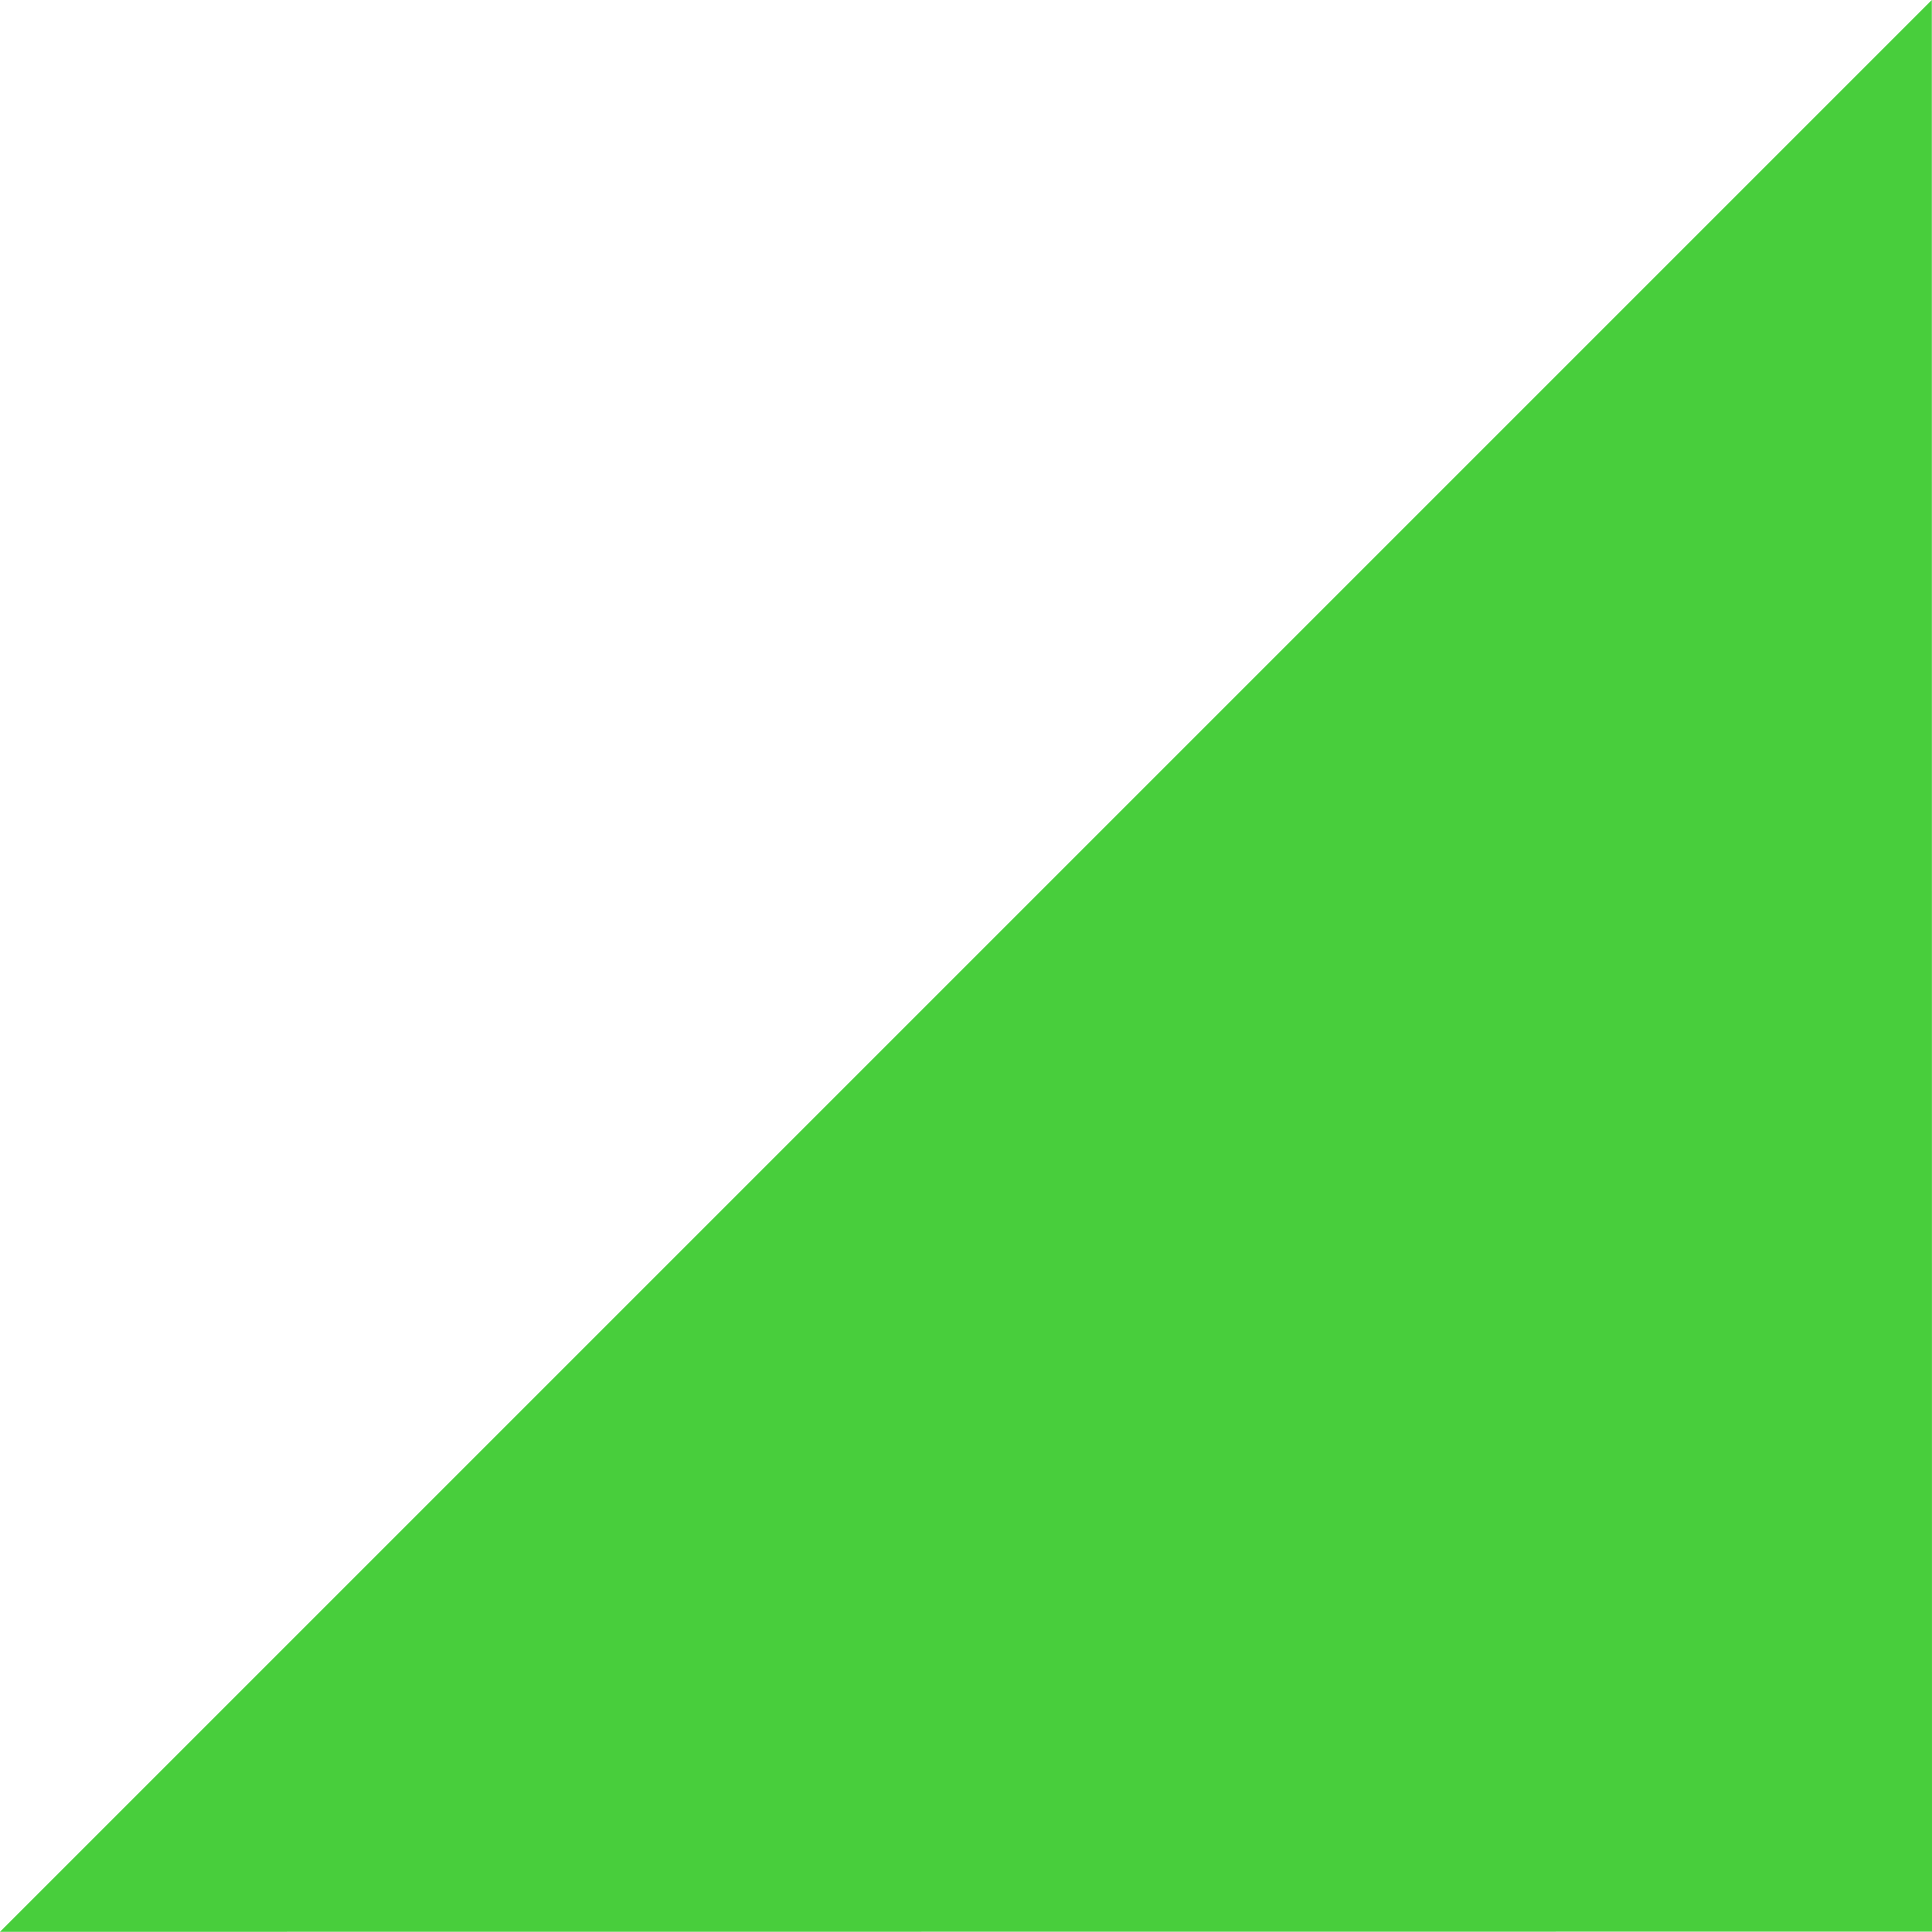
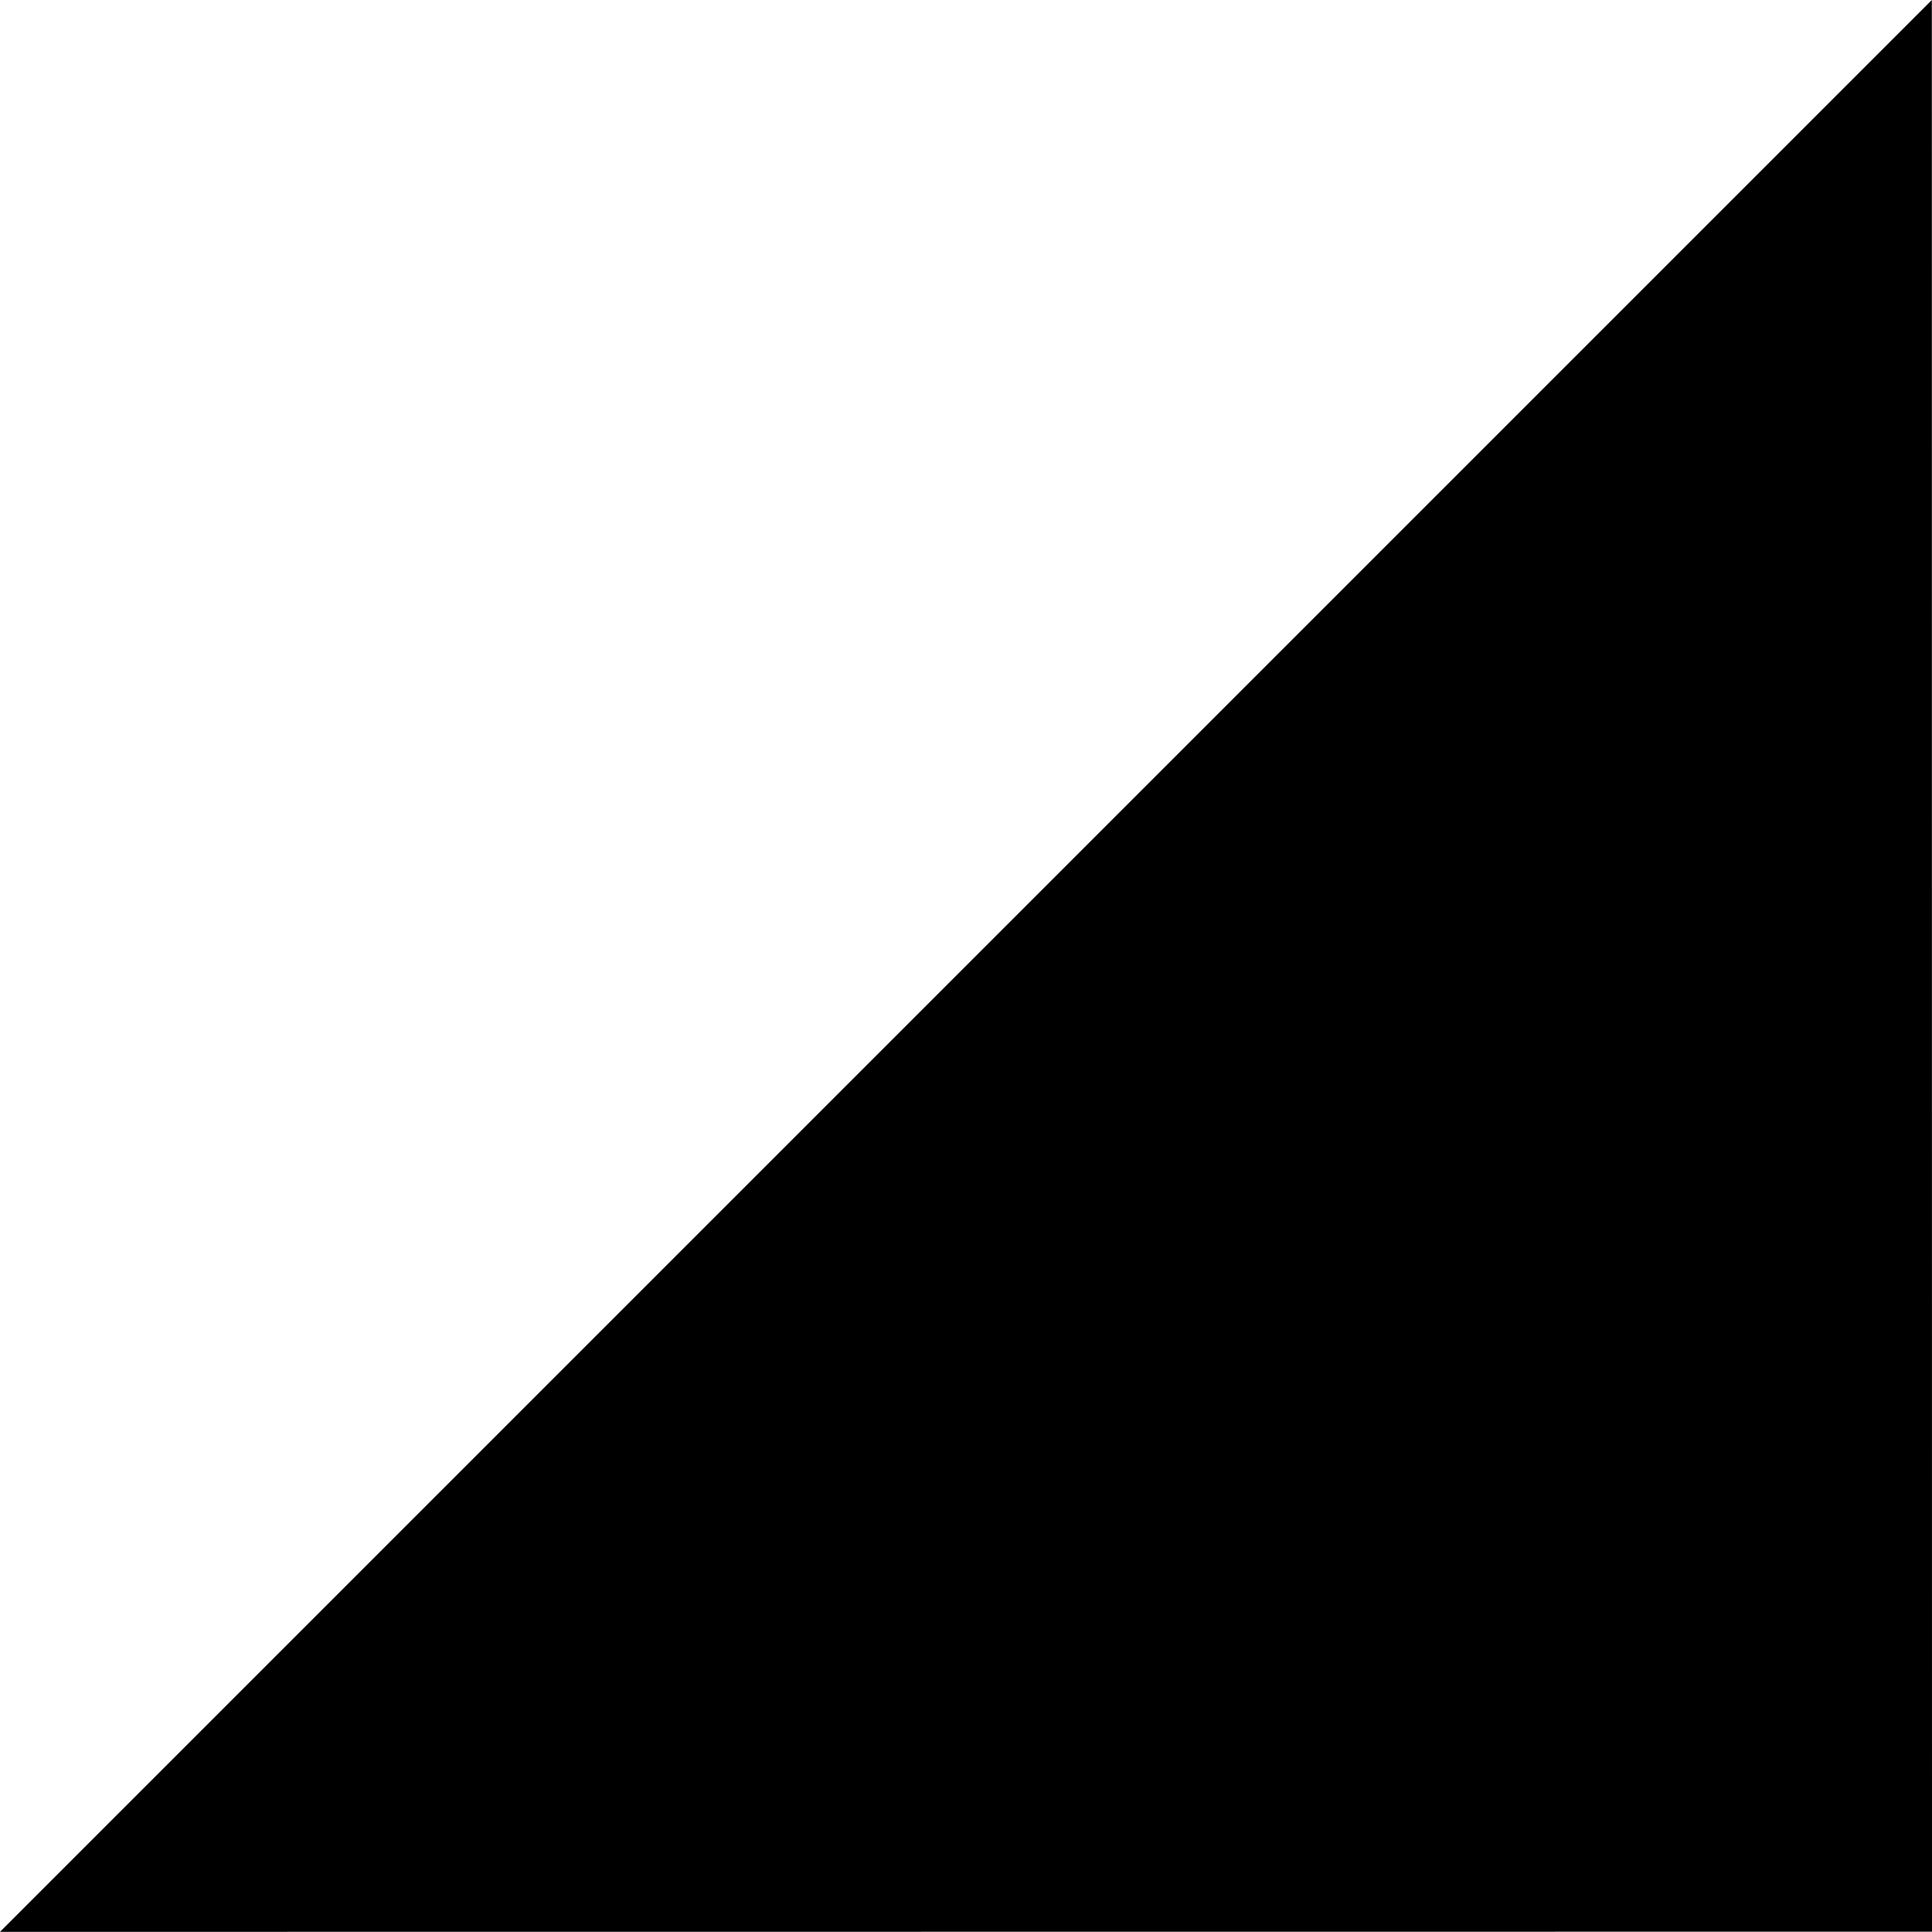
- <svg xmlns="http://www.w3.org/2000/svg" preserveAspectRatio="none" fill="#48ce3c" version="1.1" id="Layer_1" x="0px" y="0px" viewBox="0 0 122.88 122.87" style="enable-background:new 0 0 122.88 122.87" xml:space="preserve">
+ <svg xmlns="http://www.w3.org/2000/svg" preserveAspectRatio="none" version="1.1" id="Layer_1" x="0px" y="0px" viewBox="0 0 122.88 122.87" style="enable-background:new 0 0 122.88 122.87" xml:space="preserve">
  <style type="text/css">.st0{fill-rule:evenodd;clip-rule:evenodd;}</style>
  <g>
    <polygon class="st0" points="122.87,0 122.88,122.86 0,122.87 122.87,0" />
  </g>
</svg>
